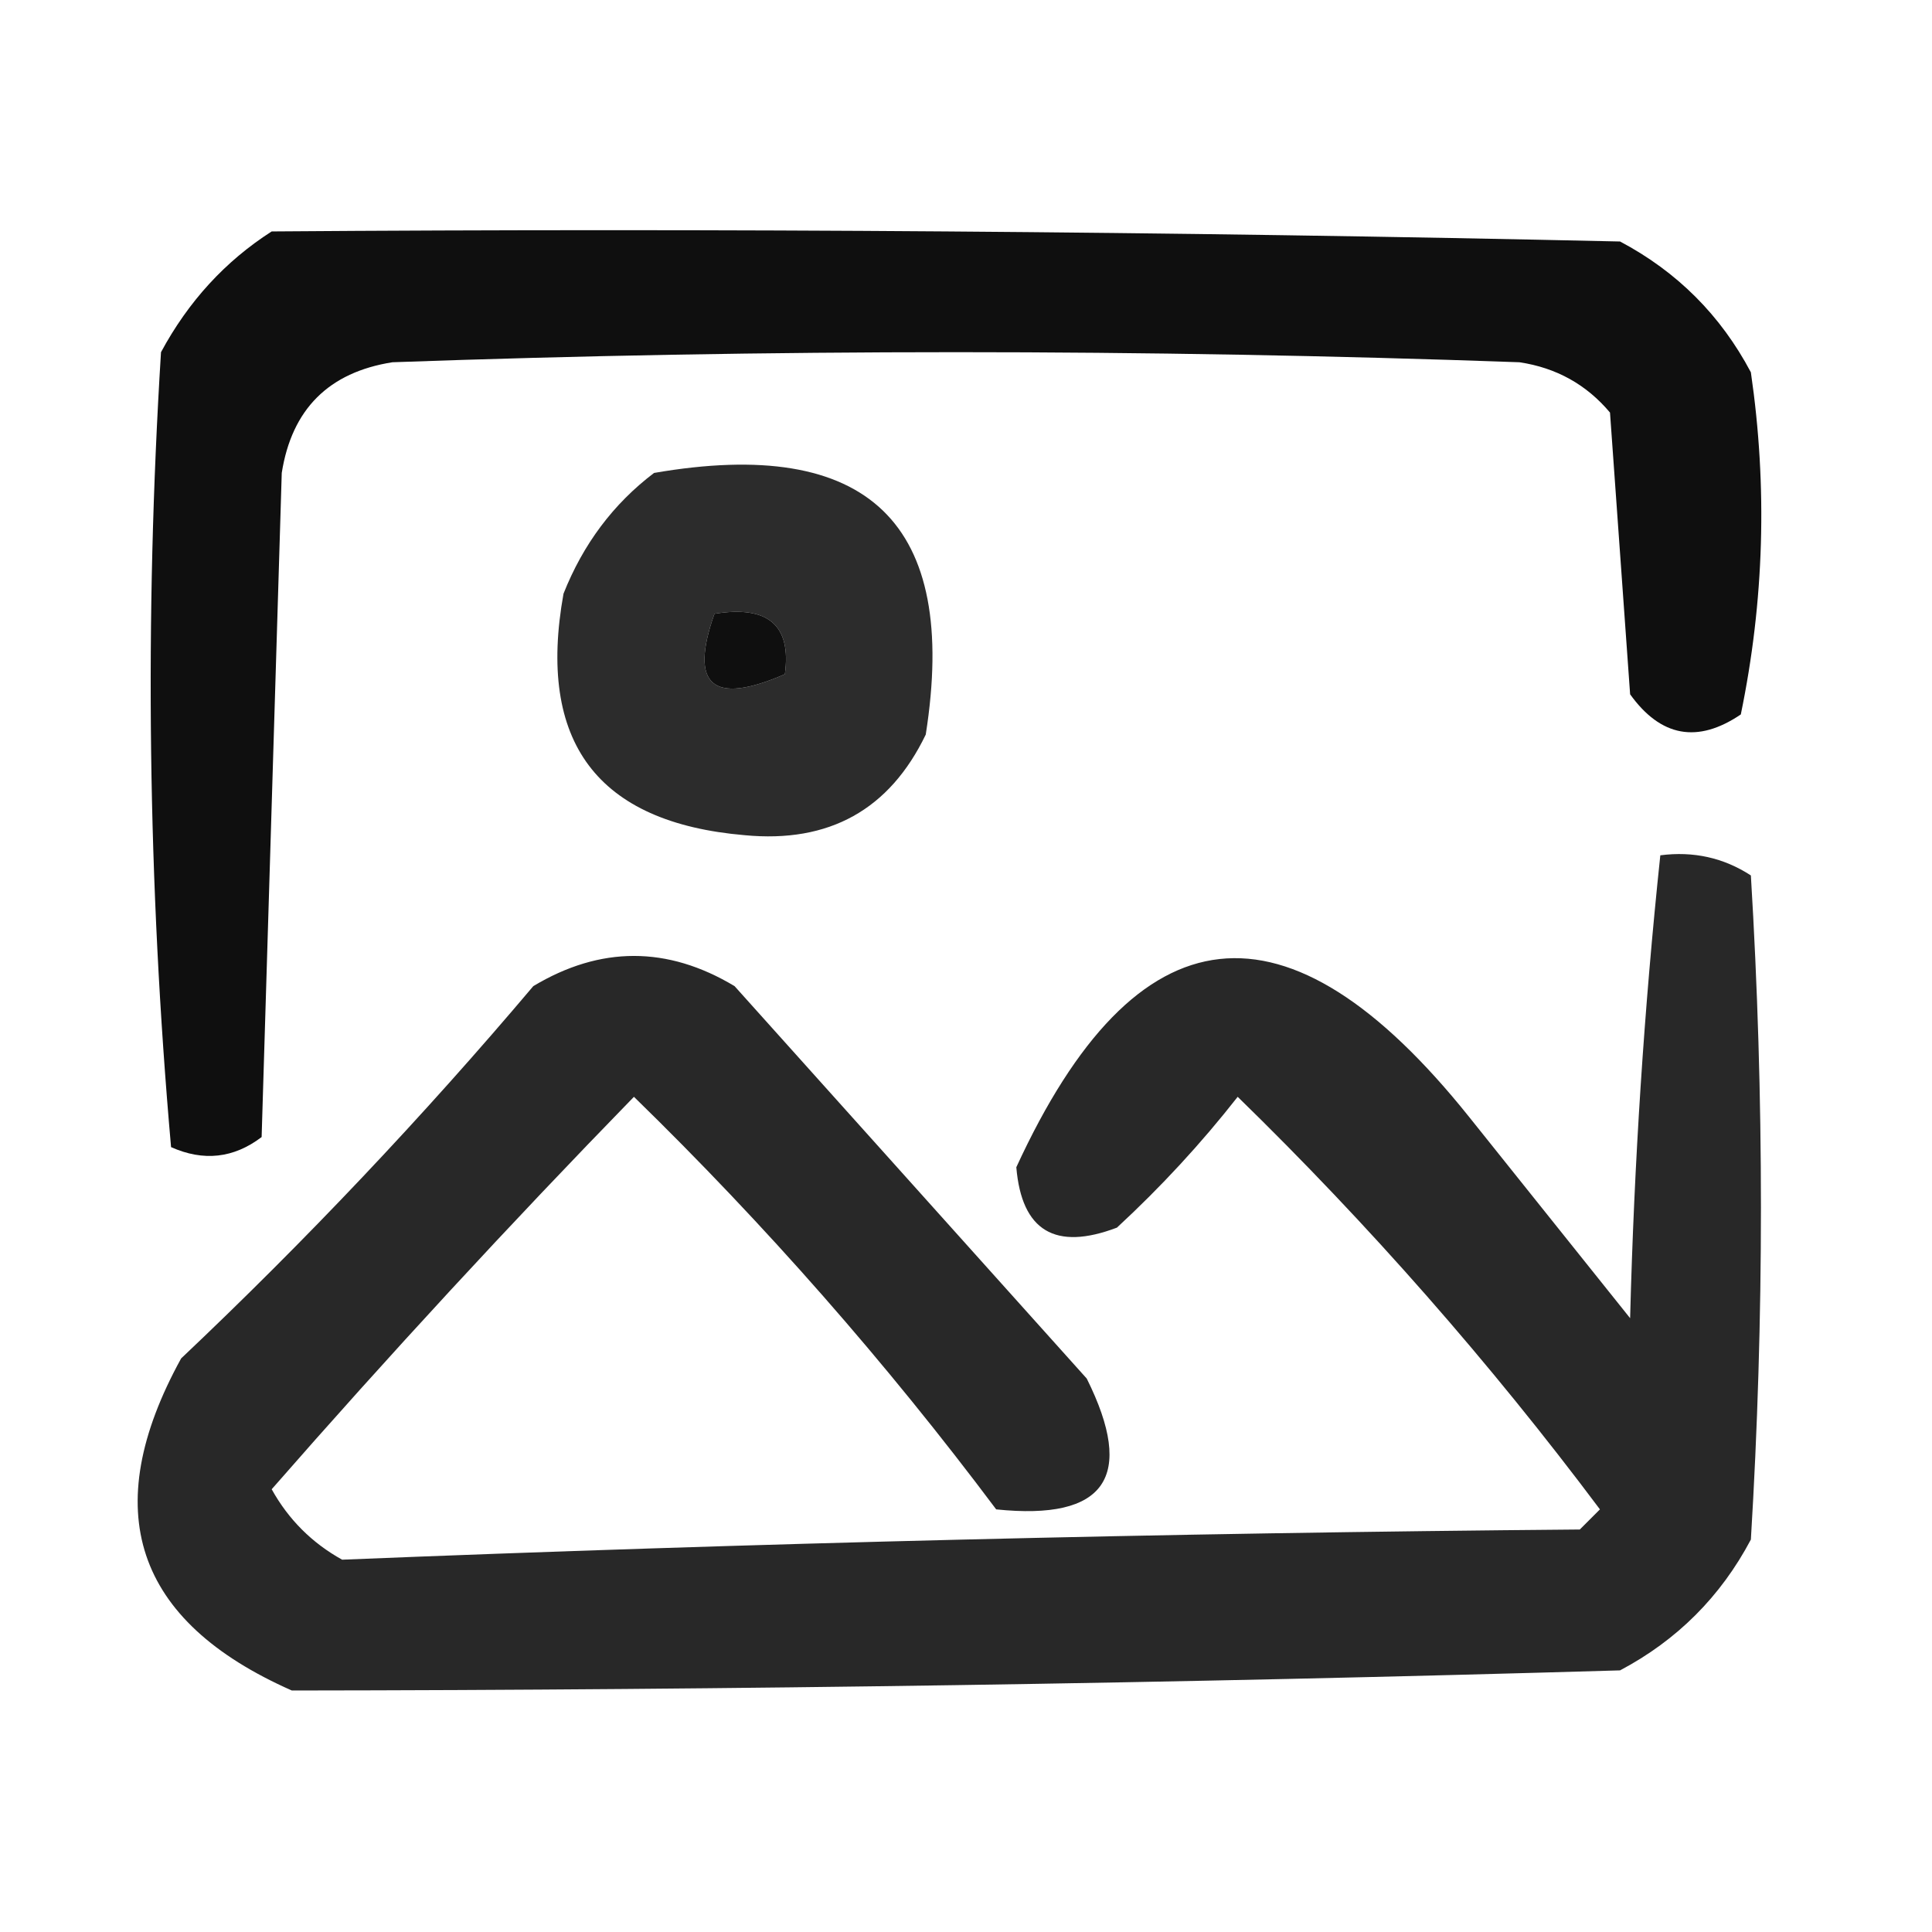
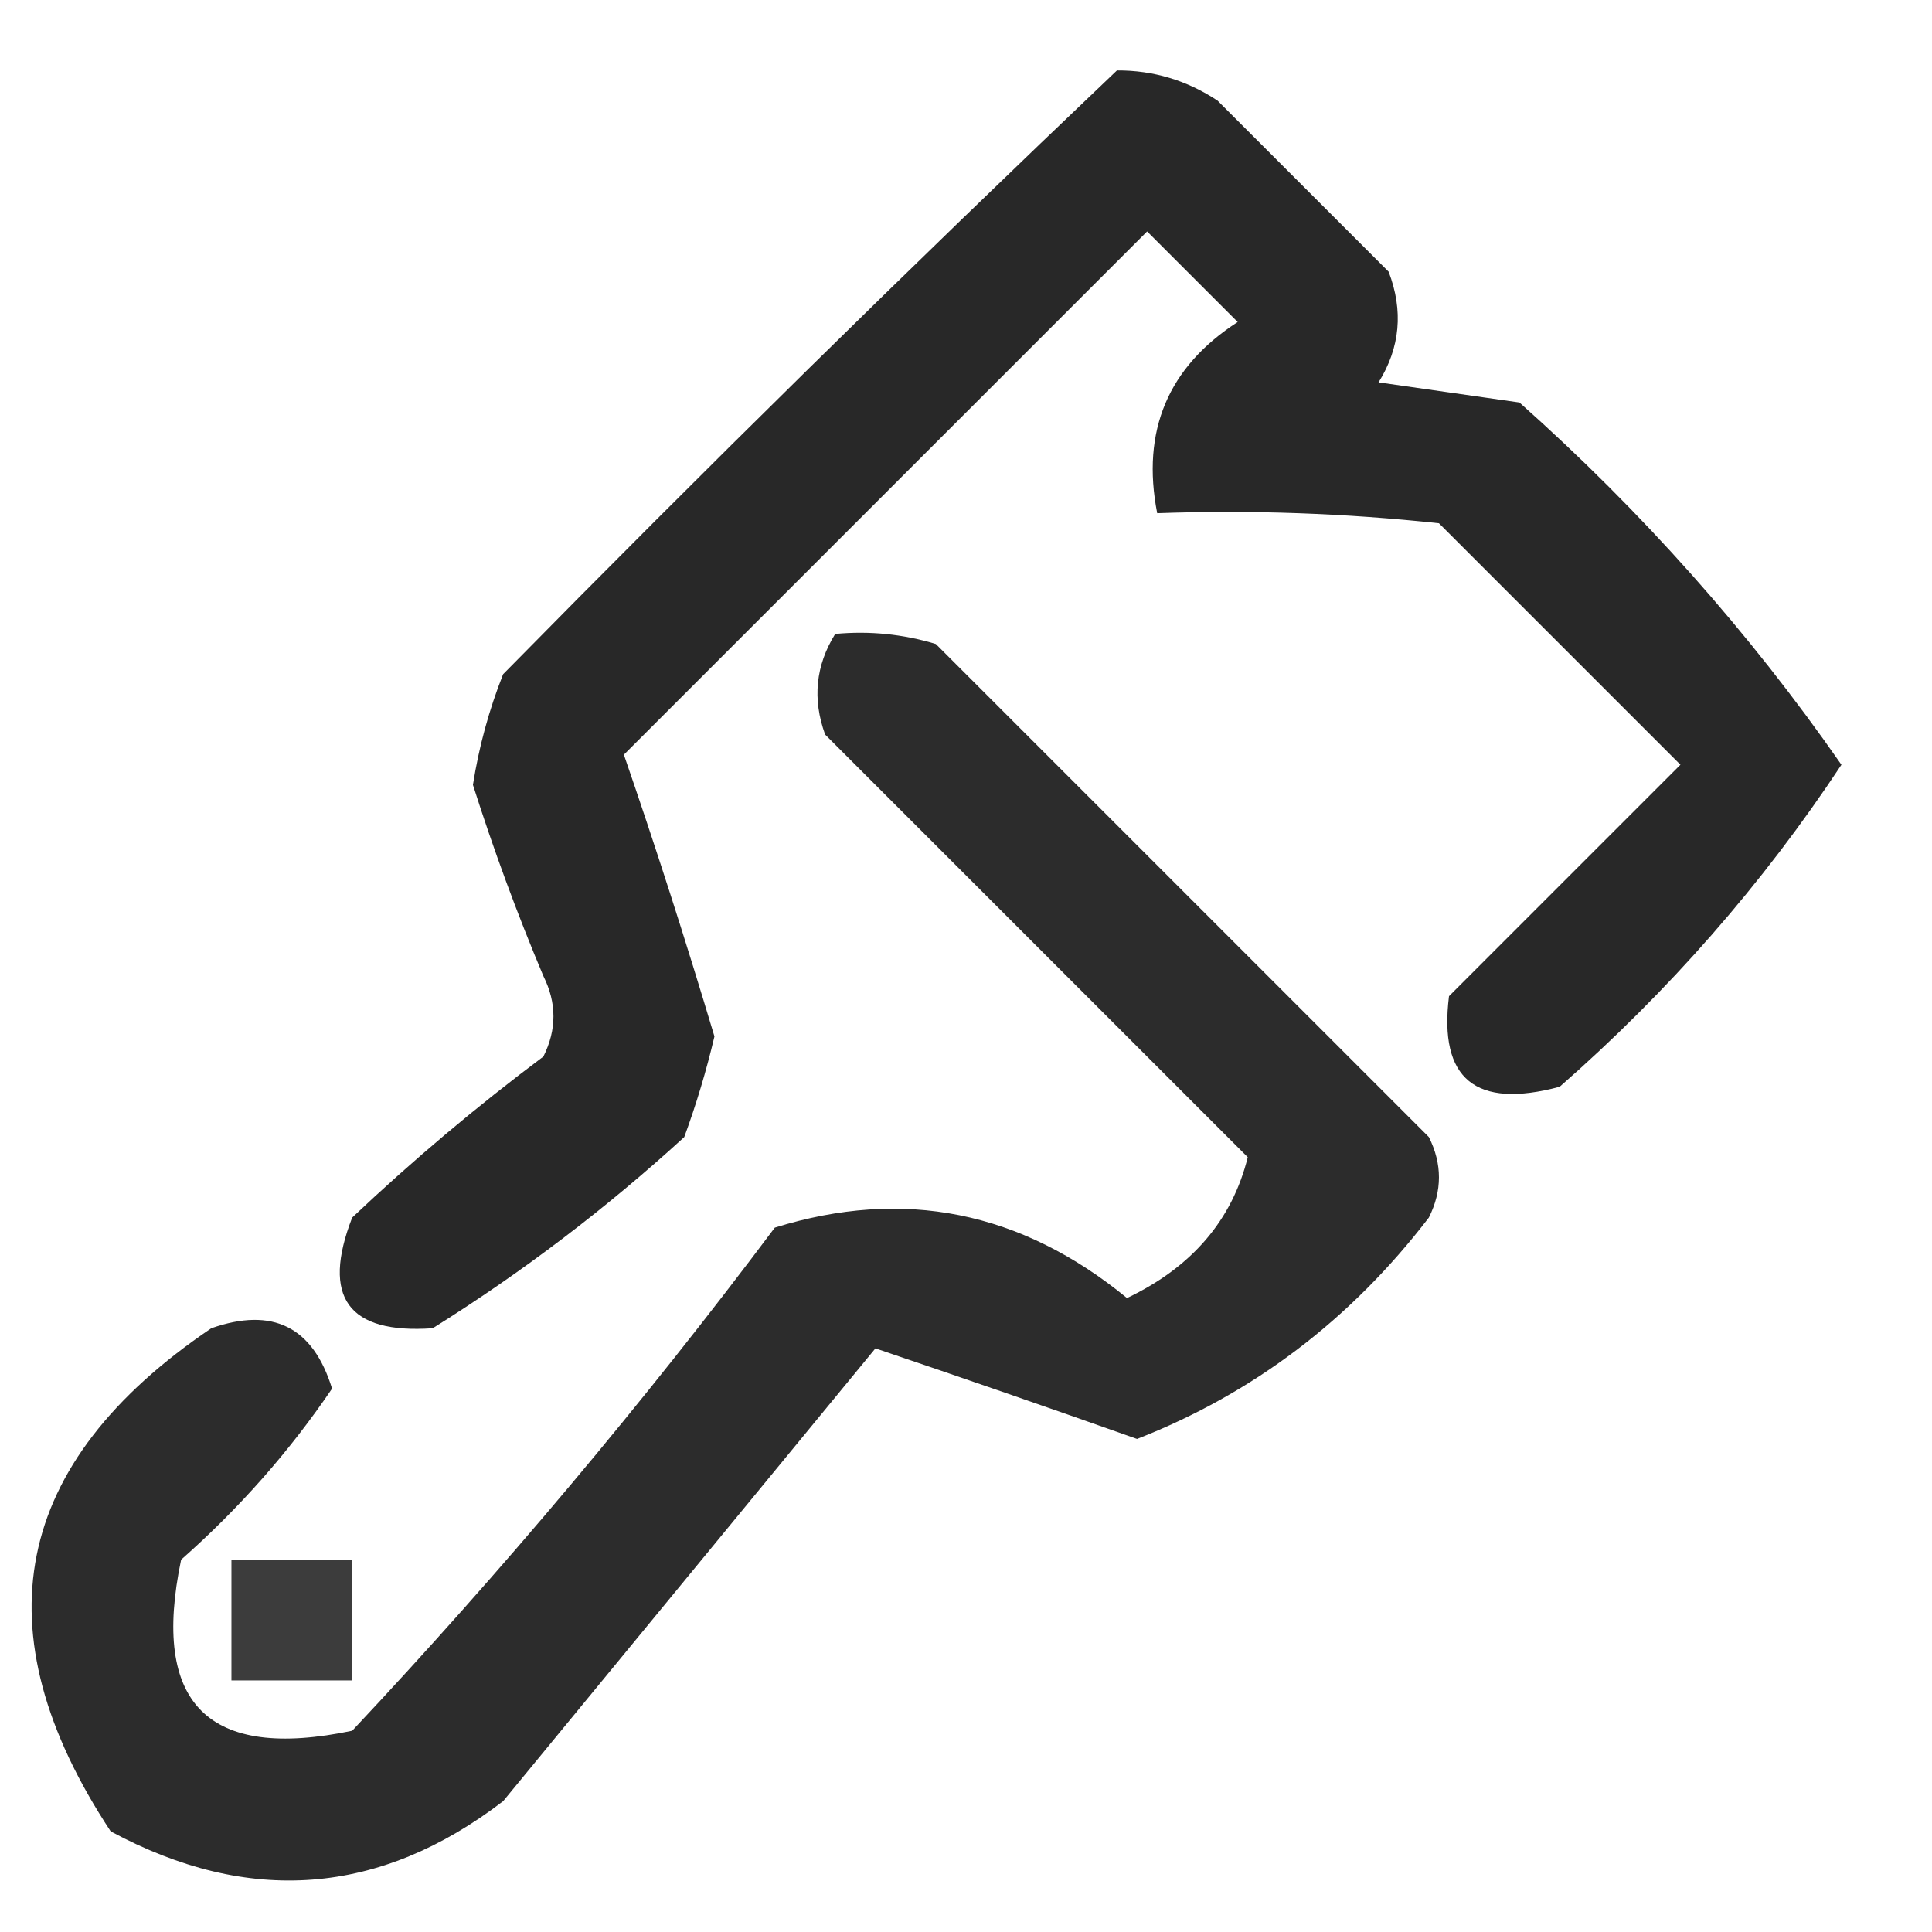
<svg xmlns="http://www.w3.org/2000/svg" version="1.1" width="96px" height="96px" style="shape-rendering:geometricPrecision; text-rendering:geometricPrecision; image-rendering:optimizeQuality; fill-rule:evenodd; clip-rule:evenodd">
  <g>
-     <path style="opacity:0.938" fill="#000000" d="M 13.5,11.5 C 35.836,11.333 58.169,11.5 80.5,12C 83.333,13.5 85.5,15.667 87,18.5C 87.83,24.196 87.663,29.863 86.5,35.5C 84.356,36.953 82.523,36.62 81,34.5C 80.667,29.833 80.333,25.167 80,20.5C 78.829,19.107 77.329,18.273 75.5,18C 56.833,17.333 38.167,17.333 19.5,18C 16.333,18.5 14.5,20.333 14,23.5C 13.667,34.5 13.333,45.5 13,56.5C 11.612,57.554 10.112,57.72 8.5,57C 7.345,43.909 7.178,30.742 8,17.5C 9.36,14.977 11.193,12.977 13.5,11.5 Z M 35.5,30.5 C 38.166,30.066 39.333,31.066 39,33.5C 35.403,35.066 34.237,34.066 35.5,30.5 Z" />
+     <path style="opacity:0.84" fill="#000000" d="M 55.5,3.5 C 57.308,3.491 58.975,3.991 60.5,5C 63.333,7.833 66.167,10.667 69,13.5C 69.743,15.441 69.576,17.274 68.5,19C 70.833,19.333 73.167,19.667 75.5,20C 81.589,25.417 86.922,31.417 91.5,38C 87.592,43.914 82.925,49.247 77.5,54C 73.32,55.12 71.486,53.62 72,49.5C 75.833,45.667 79.667,41.833 83.5,38C 79.5,34 75.5,30 71.5,26C 66.845,25.501 62.178,25.334 57.5,25.5C 56.705,21.406 58.038,18.239 61.5,16C 60,14.5 58.5,13 57,11.5C 48.333,20.167 39.667,28.833 31,37.5C 32.559,42.015 34.059,46.681 35.5,51.5C 35.101,53.197 34.601,54.863 34,56.5C 30.117,60.05 25.951,63.217 21.5,66C 17.297,66.294 15.964,64.461 17.5,60.5C 20.52,57.645 23.687,54.979 27,52.5C 27.667,51.167 27.667,49.833 27,48.5C 25.686,45.376 24.52,42.209 23.5,39C 23.796,37.112 24.296,35.278 25,33.5C 35.062,23.271 45.228,13.271 55.5,3.5 Z" />
  </g>
  <g>
-     <path style="opacity:0.827" fill="#000000" d="M 32.5,23.5 C 43.157,21.658 47.657,25.991 46,36.5C 44.2,40.235 41.2,41.902 37,41.5C 29.674,40.874 26.674,36.874 28,29.5C 28.979,27.032 30.479,25.032 32.5,23.5 Z M 35.5,30.5 C 34.237,34.066 35.403,35.066 39,33.5C 39.333,31.066 38.166,30.066 35.5,30.5 Z" />
+     <path style="opacity:0.828" fill="#000000" d="M 41.5,31.5 C 43.199,31.34 44.866,31.506 46.5,32C 54.667,40.167 62.833,48.333 71,56.5C 71.667,57.833 71.667,59.167 71,60.5C 67.112,65.573 62.279,69.24 56.5,71.5C 52.063,69.93 47.729,68.43 43.5,67C 37.333,74.5 31.167,82 25,89.5C 18.869,94.196 12.369,94.696 5.5,91C -1.069,81.029 0.598,72.696 10.5,66C 13.553,64.928 15.553,65.928 16.5,69C 14.385,72.118 11.885,74.952 9,77.5C 7.5,84.667 10.333,87.5 17.5,86C 24.976,78.037 31.976,69.704 38.5,61C 44.89,59.011 50.724,60.177 56,64.5C 59.223,62.964 61.223,60.631 62,57.5C 55,50.5 48,43.5 41,36.5C 40.36,34.735 40.527,33.068 41.5,31.5 Z" />
  </g>
  <g>
-     <path style="opacity:0.843" fill="#000000" d="M 82.5,42.5 C 84.144,42.286 85.644,42.62 87,43.5C 87.667,54.5 87.667,65.5 87,76.5C 85.5,79.333 83.333,81.5 80.5,83C 58.496,83.645 36.496,83.978 14.5,84C 6.682,80.547 4.849,75.047 9,67.5C 15.199,61.636 21.032,55.469 26.5,49C 29.833,47 33.167,47 36.5,49C 42.333,55.5 48.167,62 54,68.5C 56.436,73.397 54.936,75.564 49.5,75C 44.03,67.697 38.03,60.863 31.5,54.5C 25.316,60.85 19.316,67.35 13.5,74C 14.333,75.5 15.5,76.667 17,77.5C 37.427,76.673 57.927,76.173 78.5,76C 78.833,75.667 79.167,75.333 79.5,75C 74.03,67.697 68.03,60.863 61.5,54.5C 59.684,56.817 57.684,58.983 55.5,61C 52.433,62.164 50.767,61.164 50.5,58C 56.461,45.038 63.961,44.205 73,55.5C 75.667,58.833 78.333,62.167 81,65.5C 81.199,57.755 81.699,50.088 82.5,42.5 Z" />
+     <path style="opacity:0.765" fill="#000000" d="M 11.5,77.5 C 13.5,77.5 15.5,77.5 17.5,77.5C 17.5,79.5 17.5,81.5 17.5,83.5C 15.5,83.5 13.5,83.5 11.5,83.5C 11.5,81.5 11.5,79.5 11.5,77.5 Z" />
  </g>
</svg>
